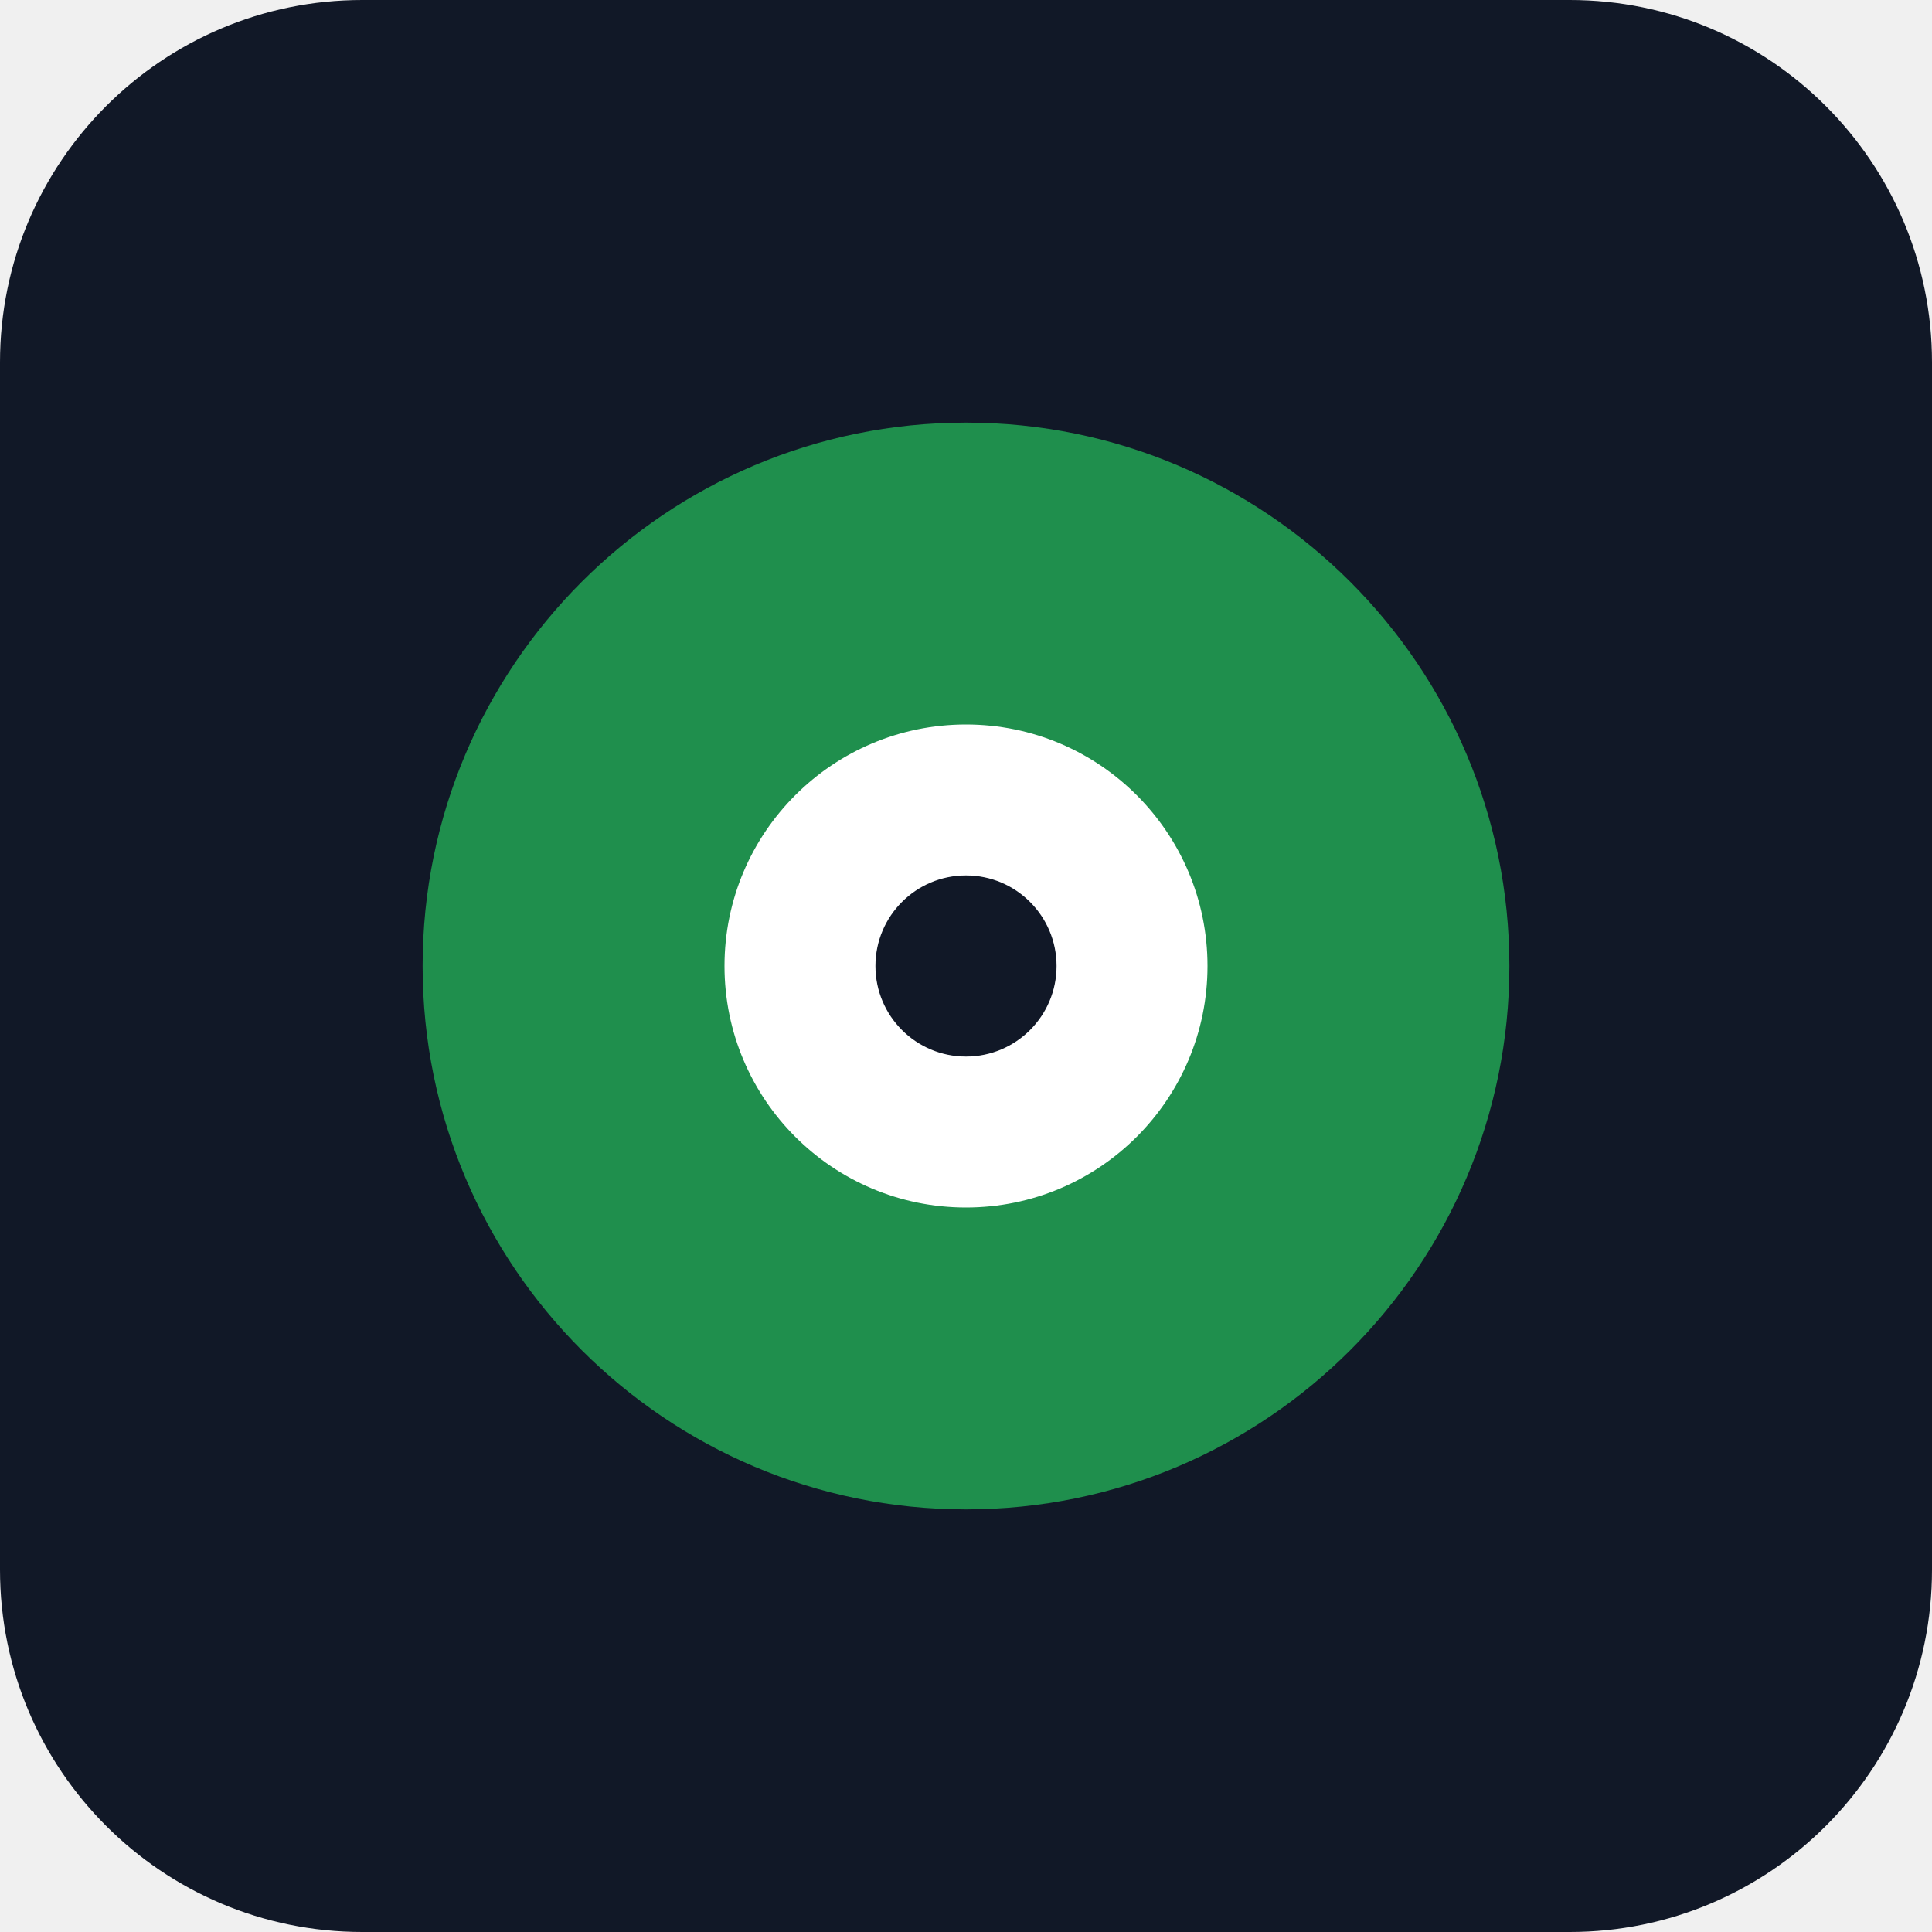
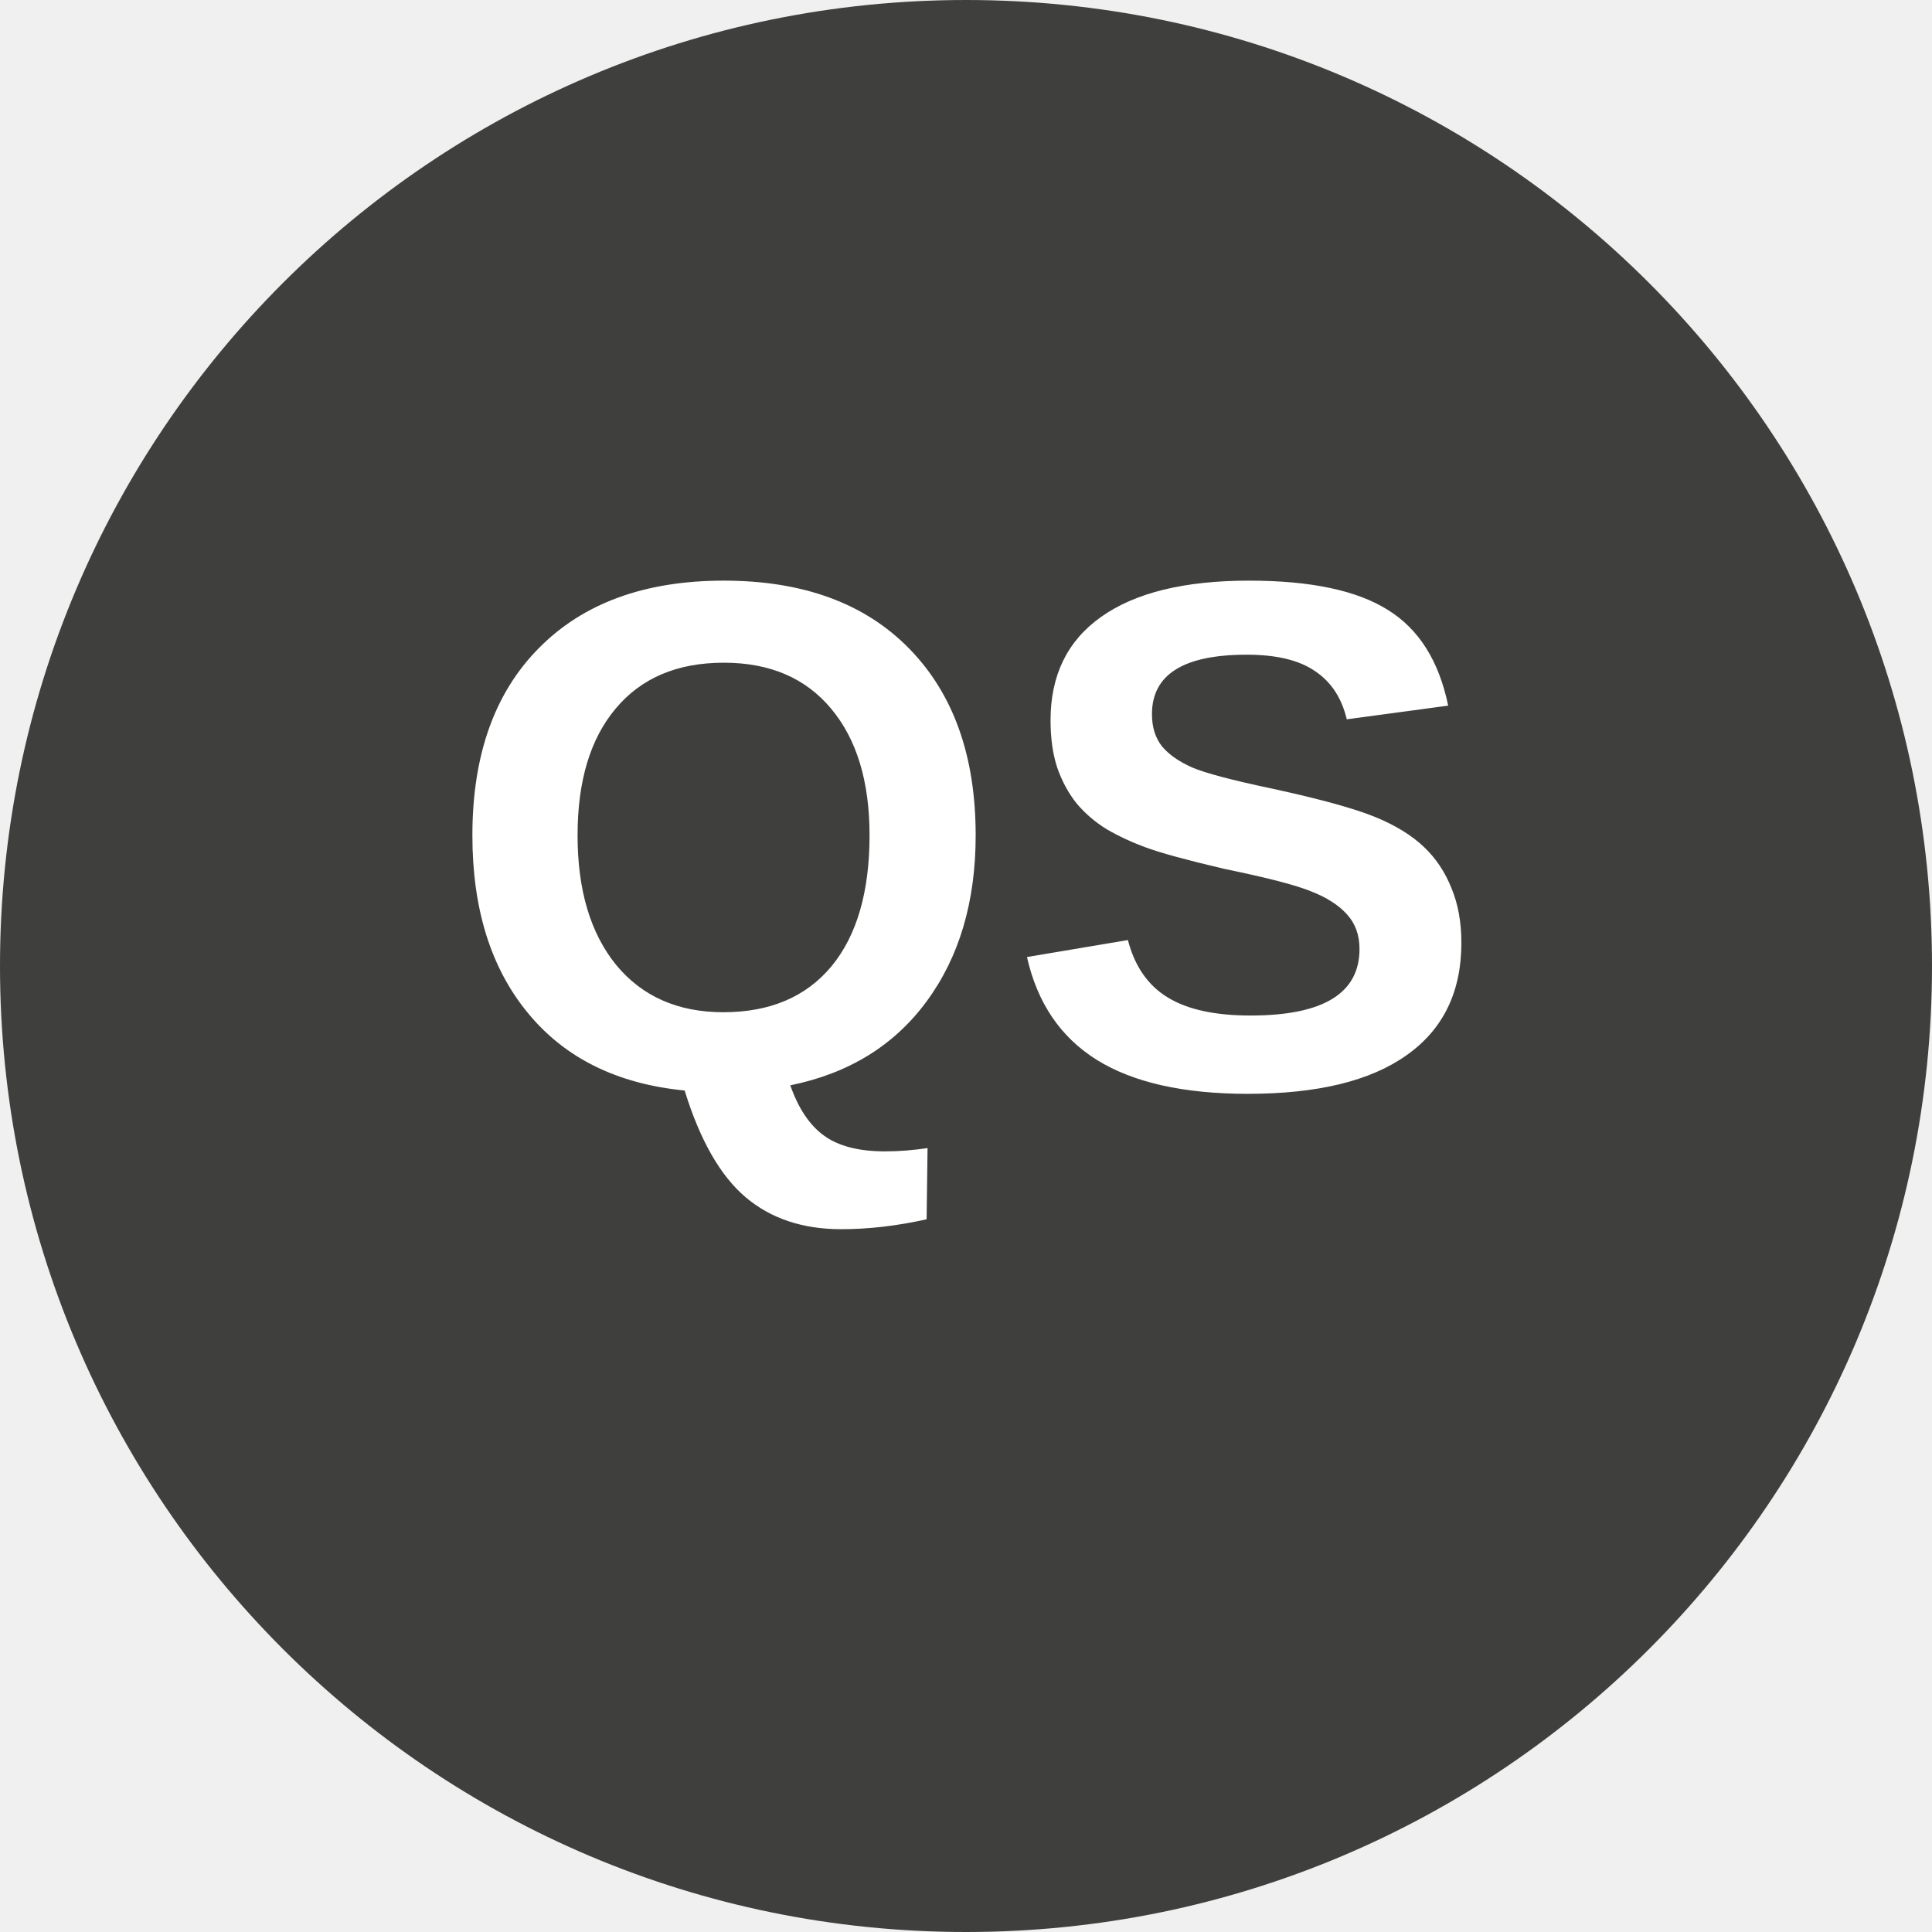
<svg xmlns="http://www.w3.org/2000/svg" viewBox="0 0 64 64">
-   <rect width="64" height="64" rx="12" fill="#111827" />
-   <circle cx="32" cy="32" r="18" fill="#1f8f4d" />
-   <circle cx="32" cy="32" r="8" fill="#ffffff" />
-   <circle cx="32" cy="32" r="3" fill="#111827" />
+   <rect width="64" height="64" rx="32" fill="#3f3f3d" />
+   <text x="32" y="36" fill="#ffffff" font-family="Arial, Helvetica, sans-serif" font-size="24" font-weight="900" text-anchor="middle">QS</text>
</svg>
